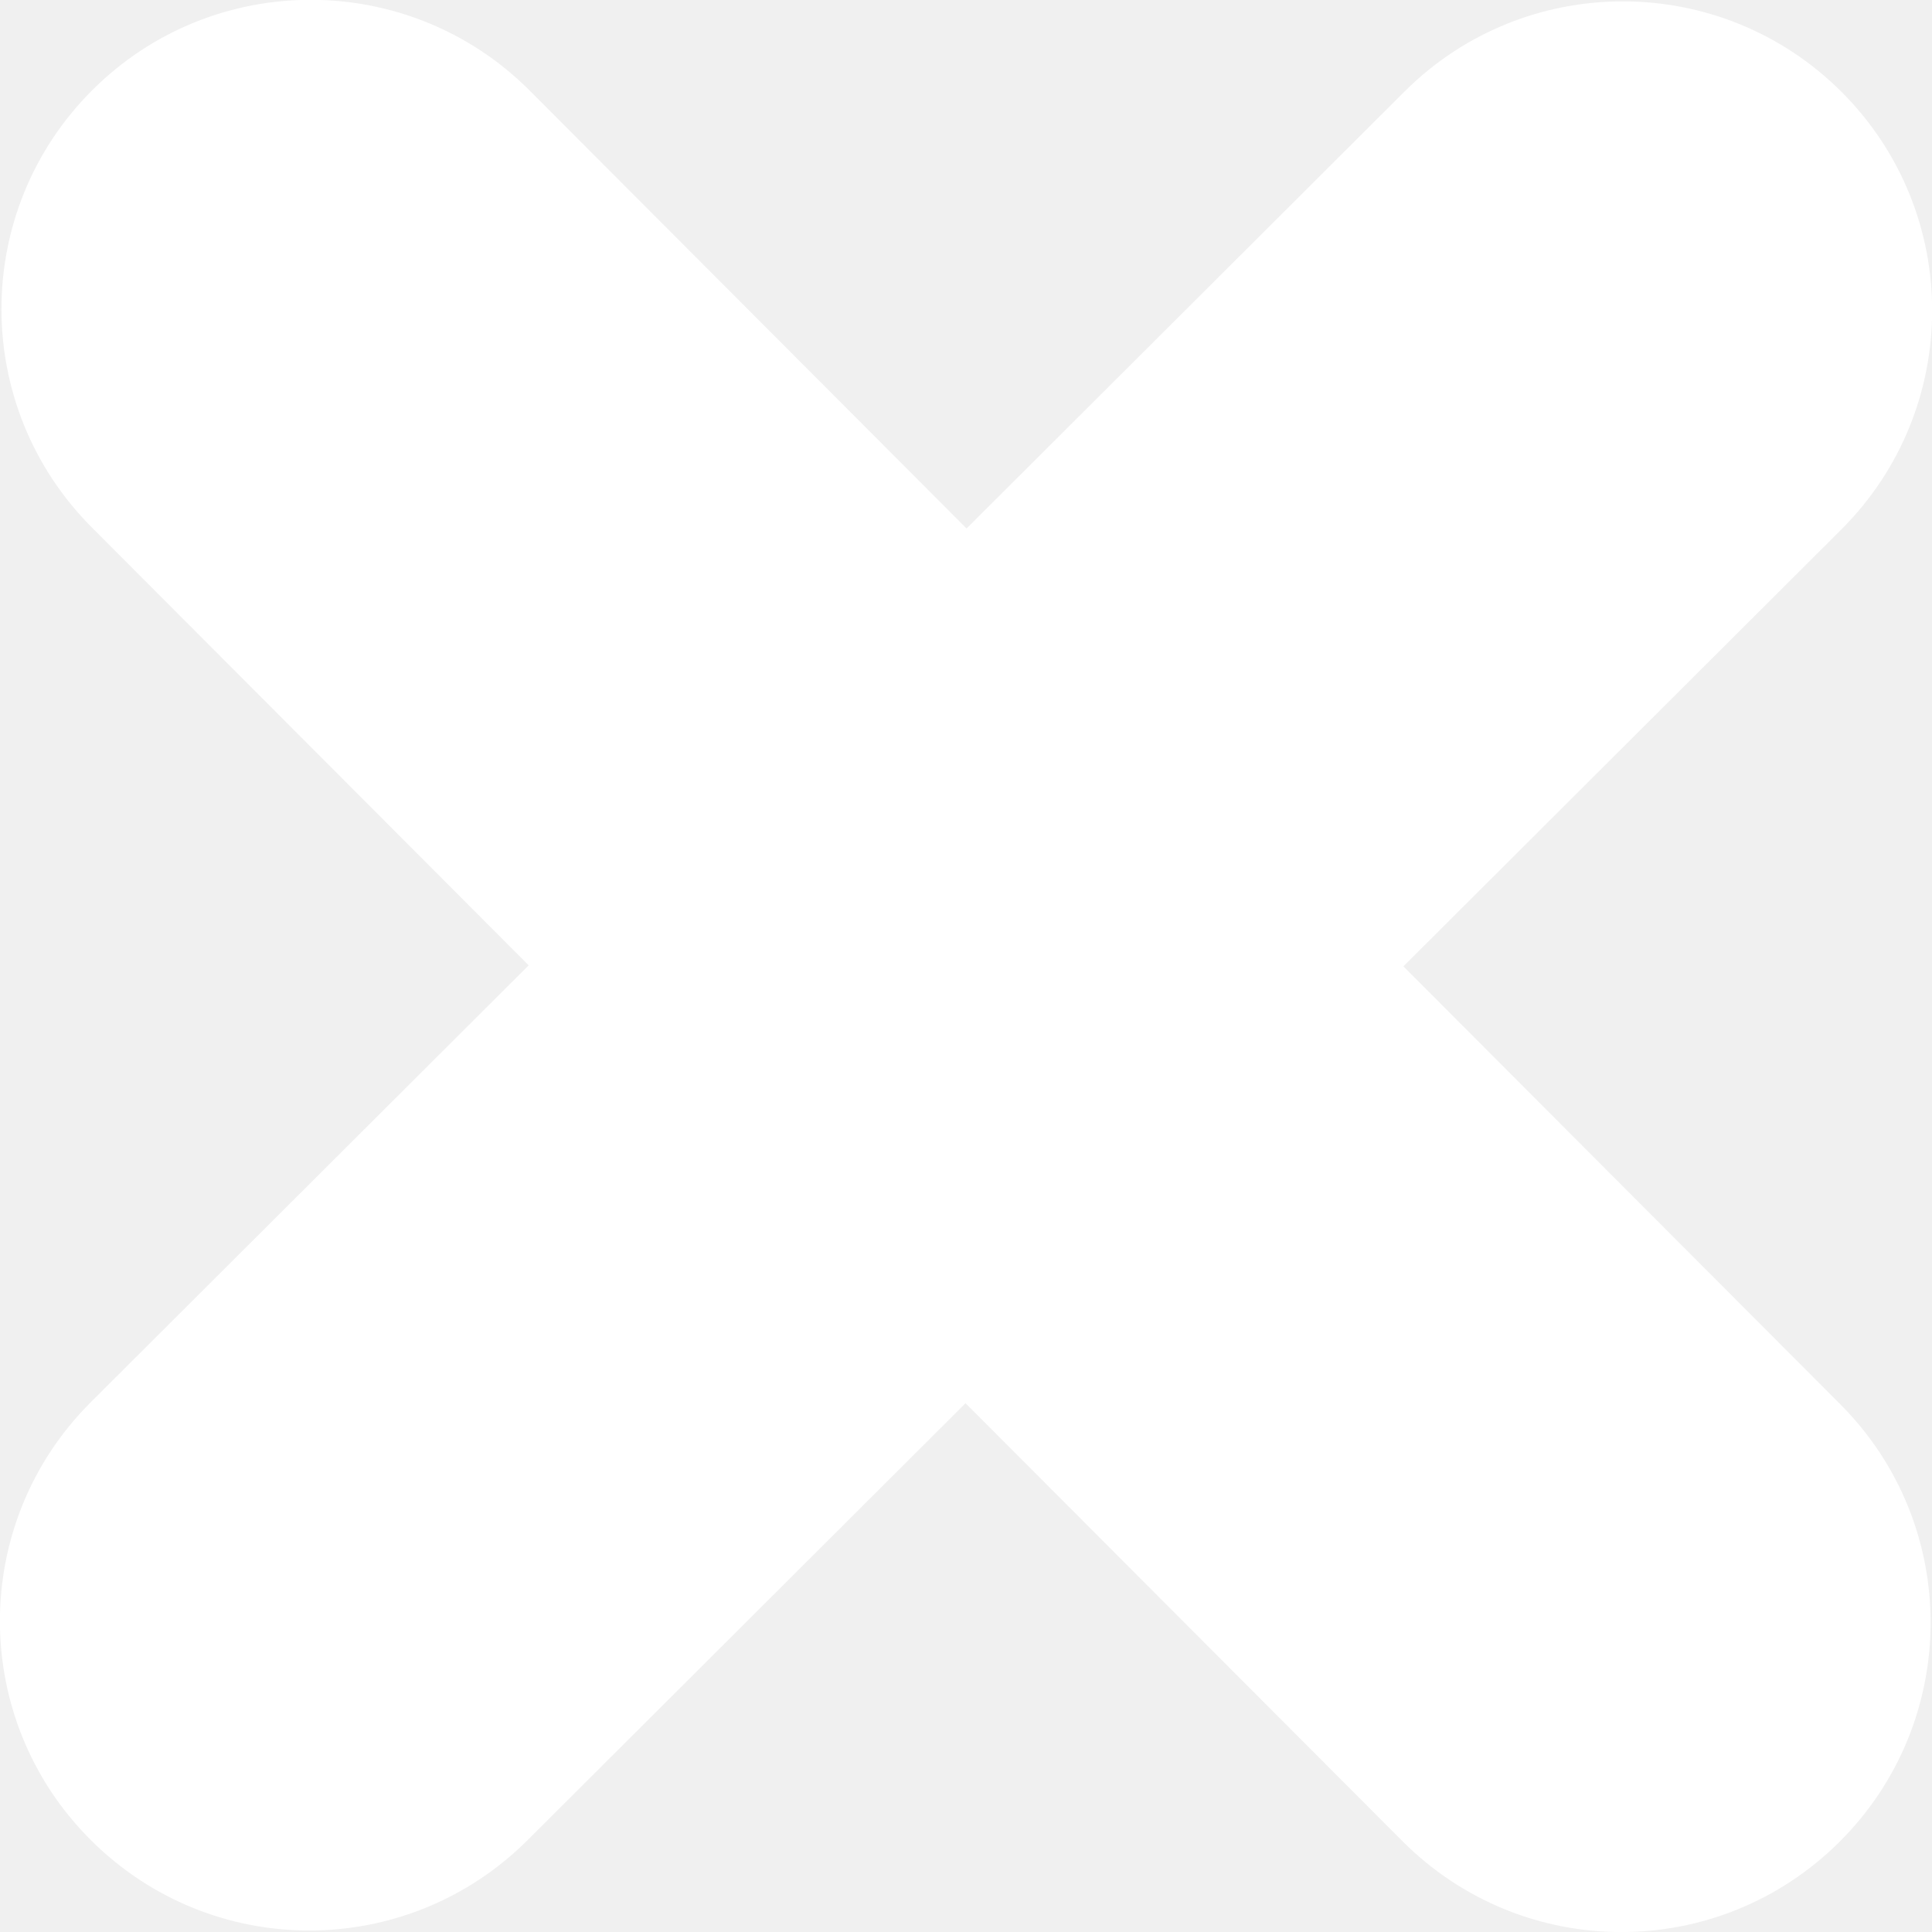
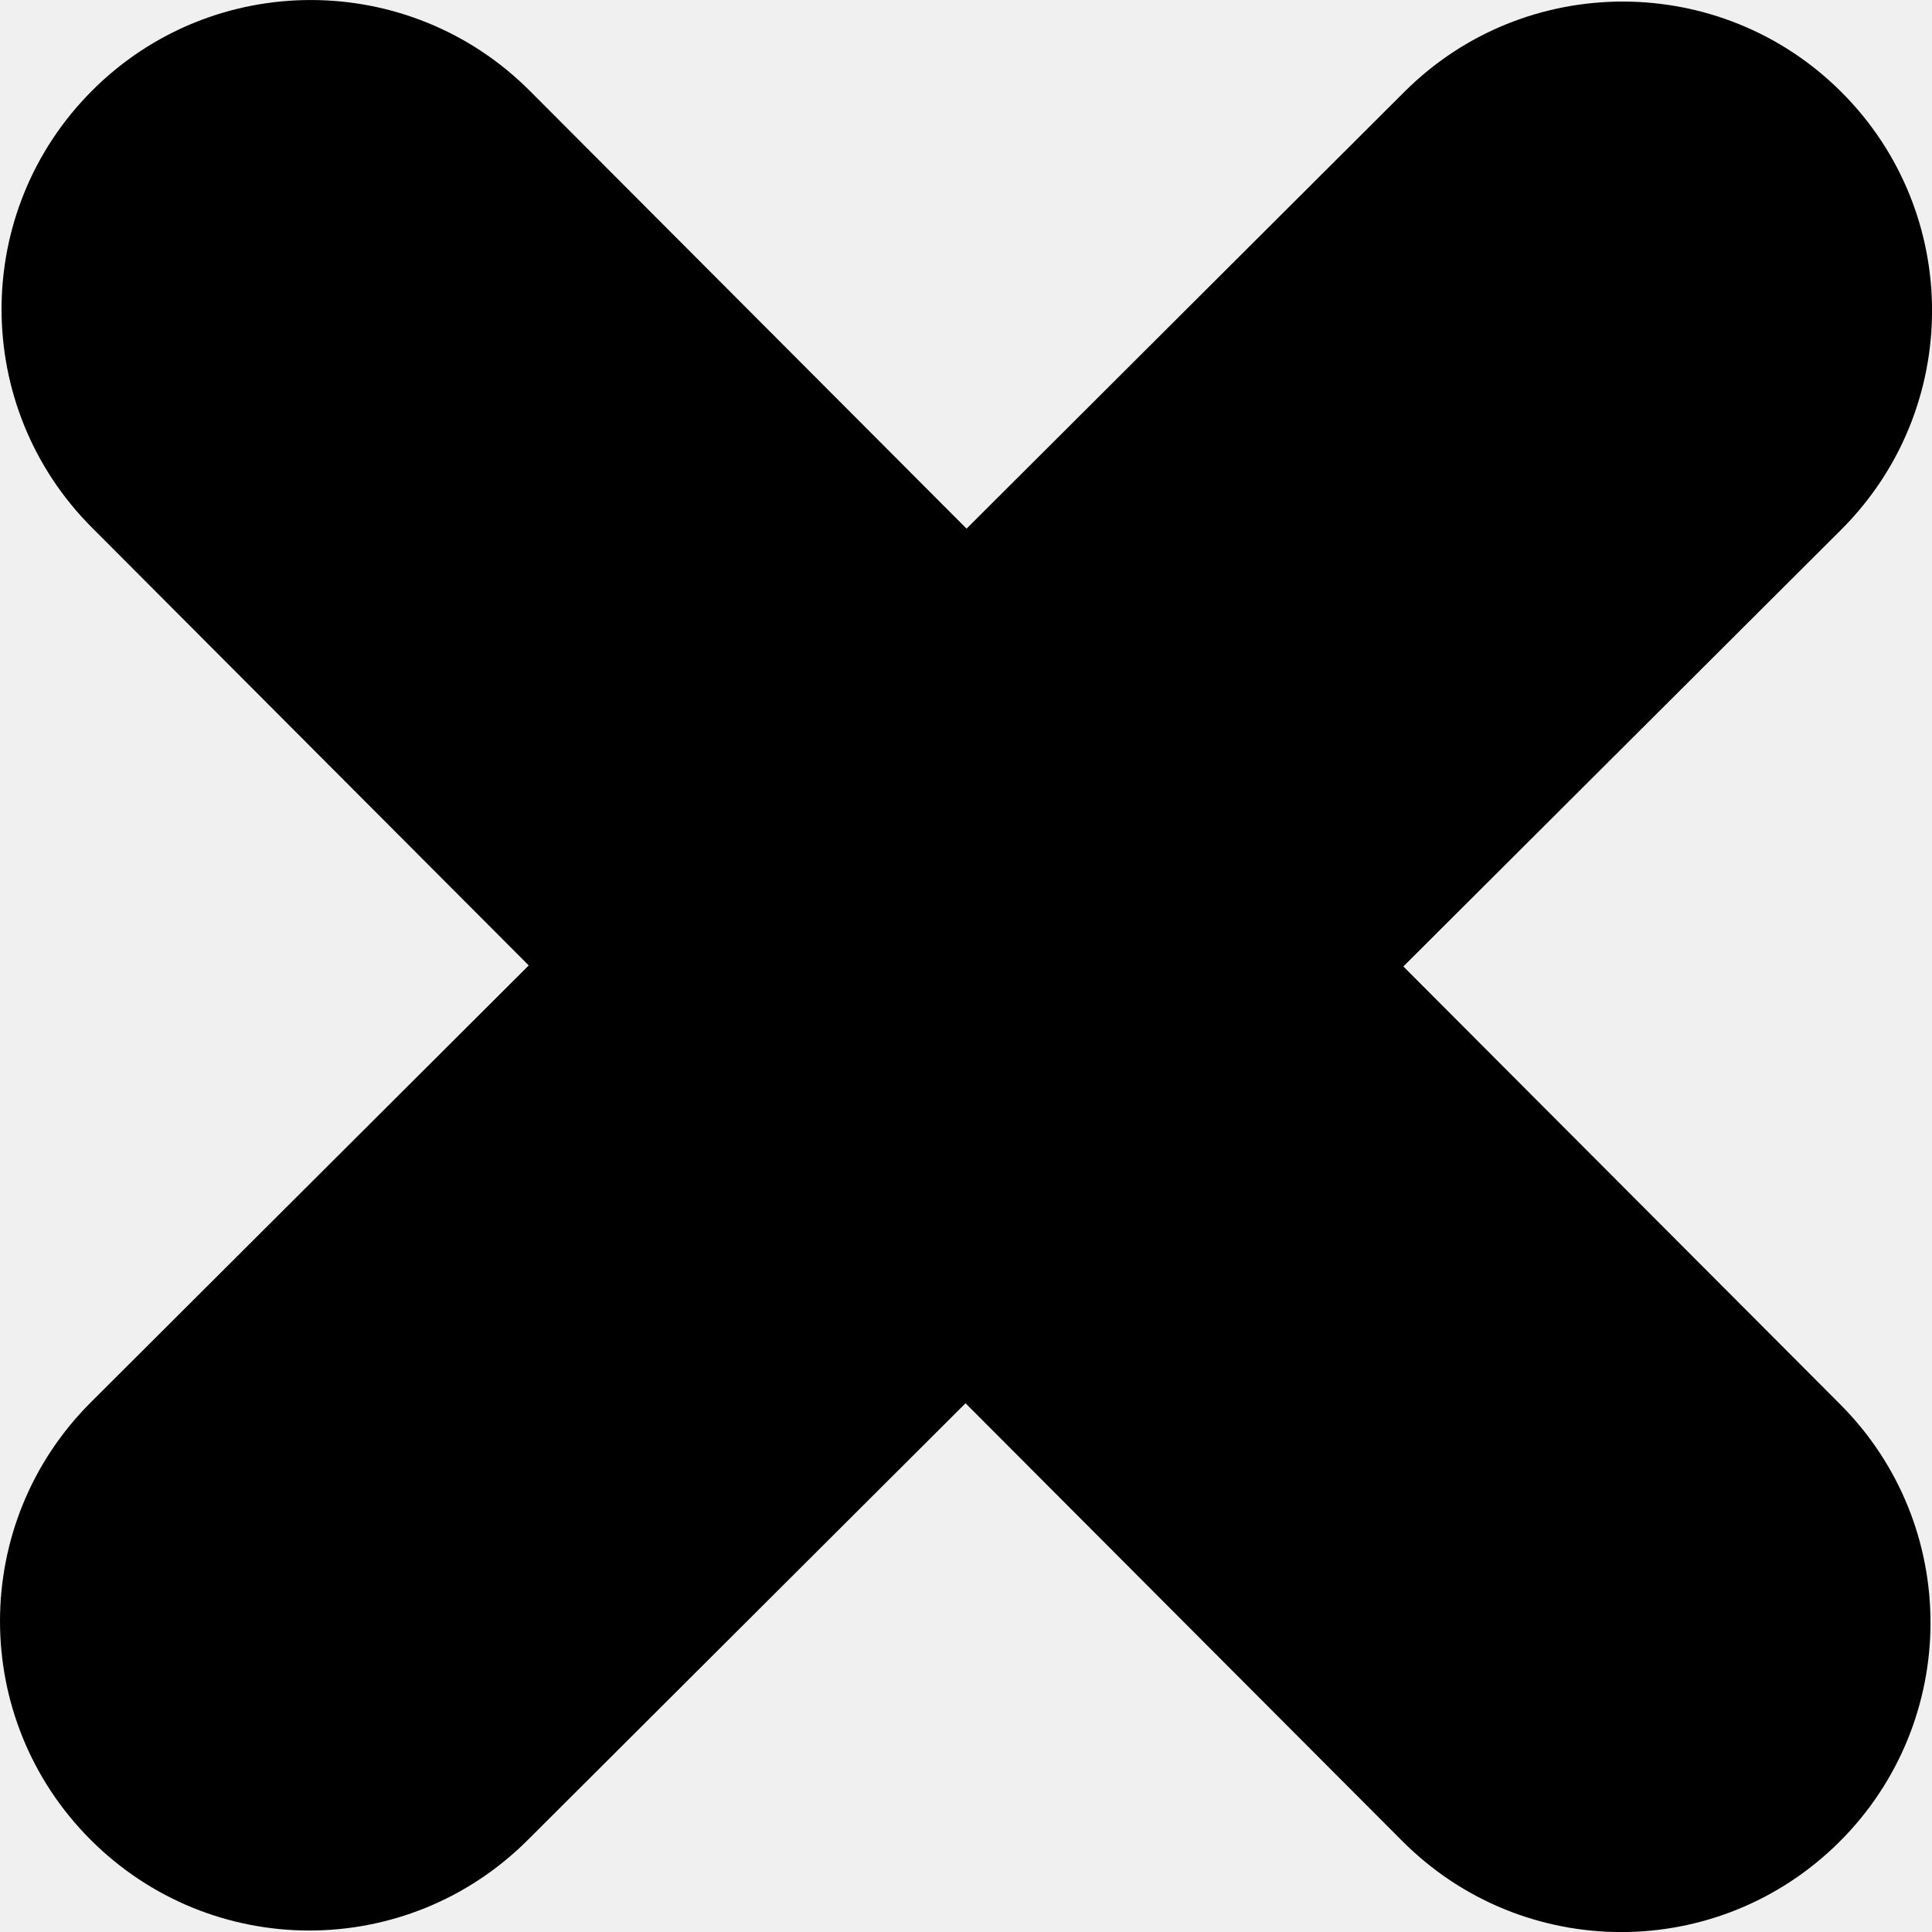
- <svg xmlns="http://www.w3.org/2000/svg" version="1.1" id="Layer_1" x="0px" y="0px" width="18.743px" height="18.743px" viewBox="14.628 14.629 18.743 18.743" enable-background="new 14.628 14.629 18.743 18.743" xml:space="preserve">
-   <path fill="#FFFFFF" d="M28.233,32.49l-4.238-4.248l-4.248,4.238c-1.174,1.172-3.071,1.17-4.243-0.005  c-1.17-1.172-1.17-3.071,0.005-4.243l4.248-4.238l-4.238-4.248c-1.17-1.172-1.17-3.071,0.005-4.243  c1.172-1.17,3.073-1.167,4.243,0.005l4.238,4.248l4.248-4.238c1.172-1.17,3.073-1.167,4.243,0.005  c1.172,1.174,1.167,3.073-0.005,4.243l-4.248,4.238l4.238,4.248c1.172,1.174,1.167,3.073-0.005,4.243  C31.301,33.667,29.405,33.665,28.233,32.49z" />
+ <svg xmlns="http://www.w3.org/2000/svg" version="1.1" id="Layer_1" x="0px" y="0px" width="18.745px" height="18.745px" viewBox="14.627 14.627 18.745 18.745" enable-background="new 14.627 14.627 18.745 18.745" xml:space="preserve">
+   <path d="M28.233,32.49l-4.238-4.248l-4.248,4.238c-1.174,1.172-3.071,1.17-4.243-0.005c-1.17-1.172-1.17-3.071,0.005-4.243  l4.248-4.238l-4.238-4.248c-1.17-1.172-1.17-3.071,0.005-4.243c1.172-1.17,3.073-1.167,4.243,0.005l4.238,4.248l4.248-4.238  c1.172-1.17,3.073-1.167,4.243,0.005c1.172,1.174,1.167,3.073-0.005,4.243l-4.248,4.238l4.238,4.248  c1.172,1.174,1.167,3.073-0.005,4.243C31.301,33.667,29.405,33.665,28.233,32.49z" />
</svg>
